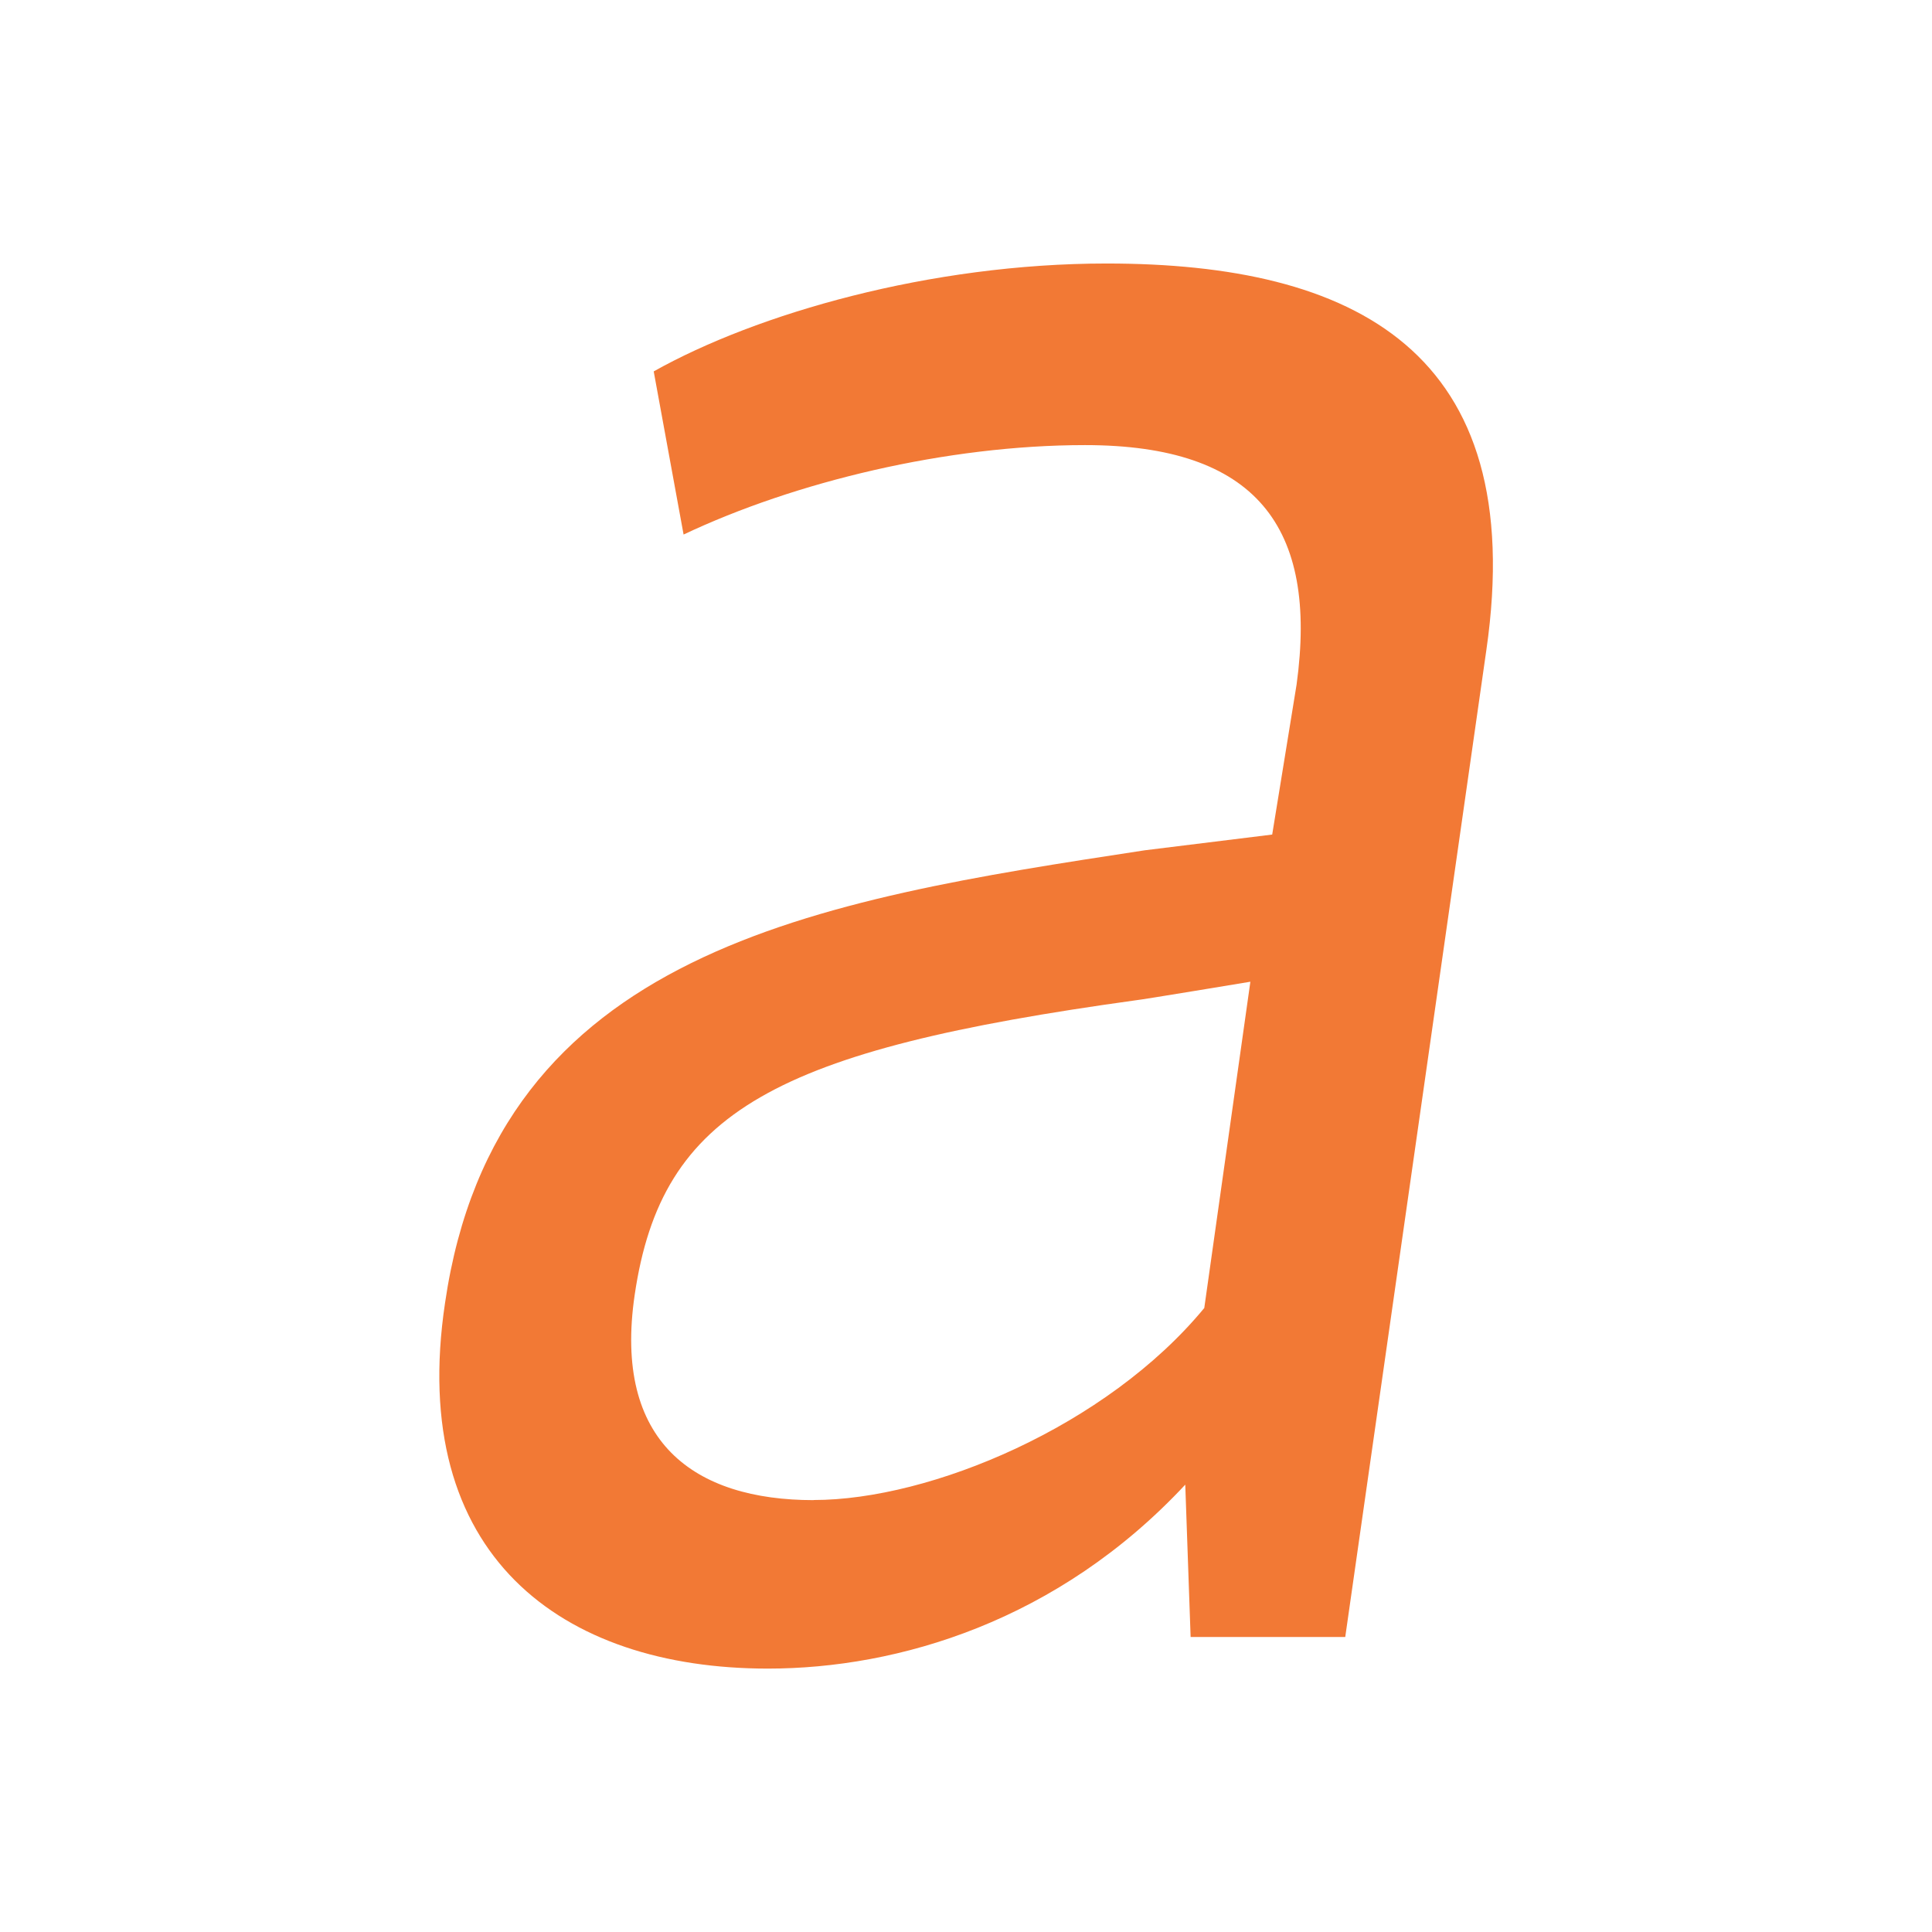
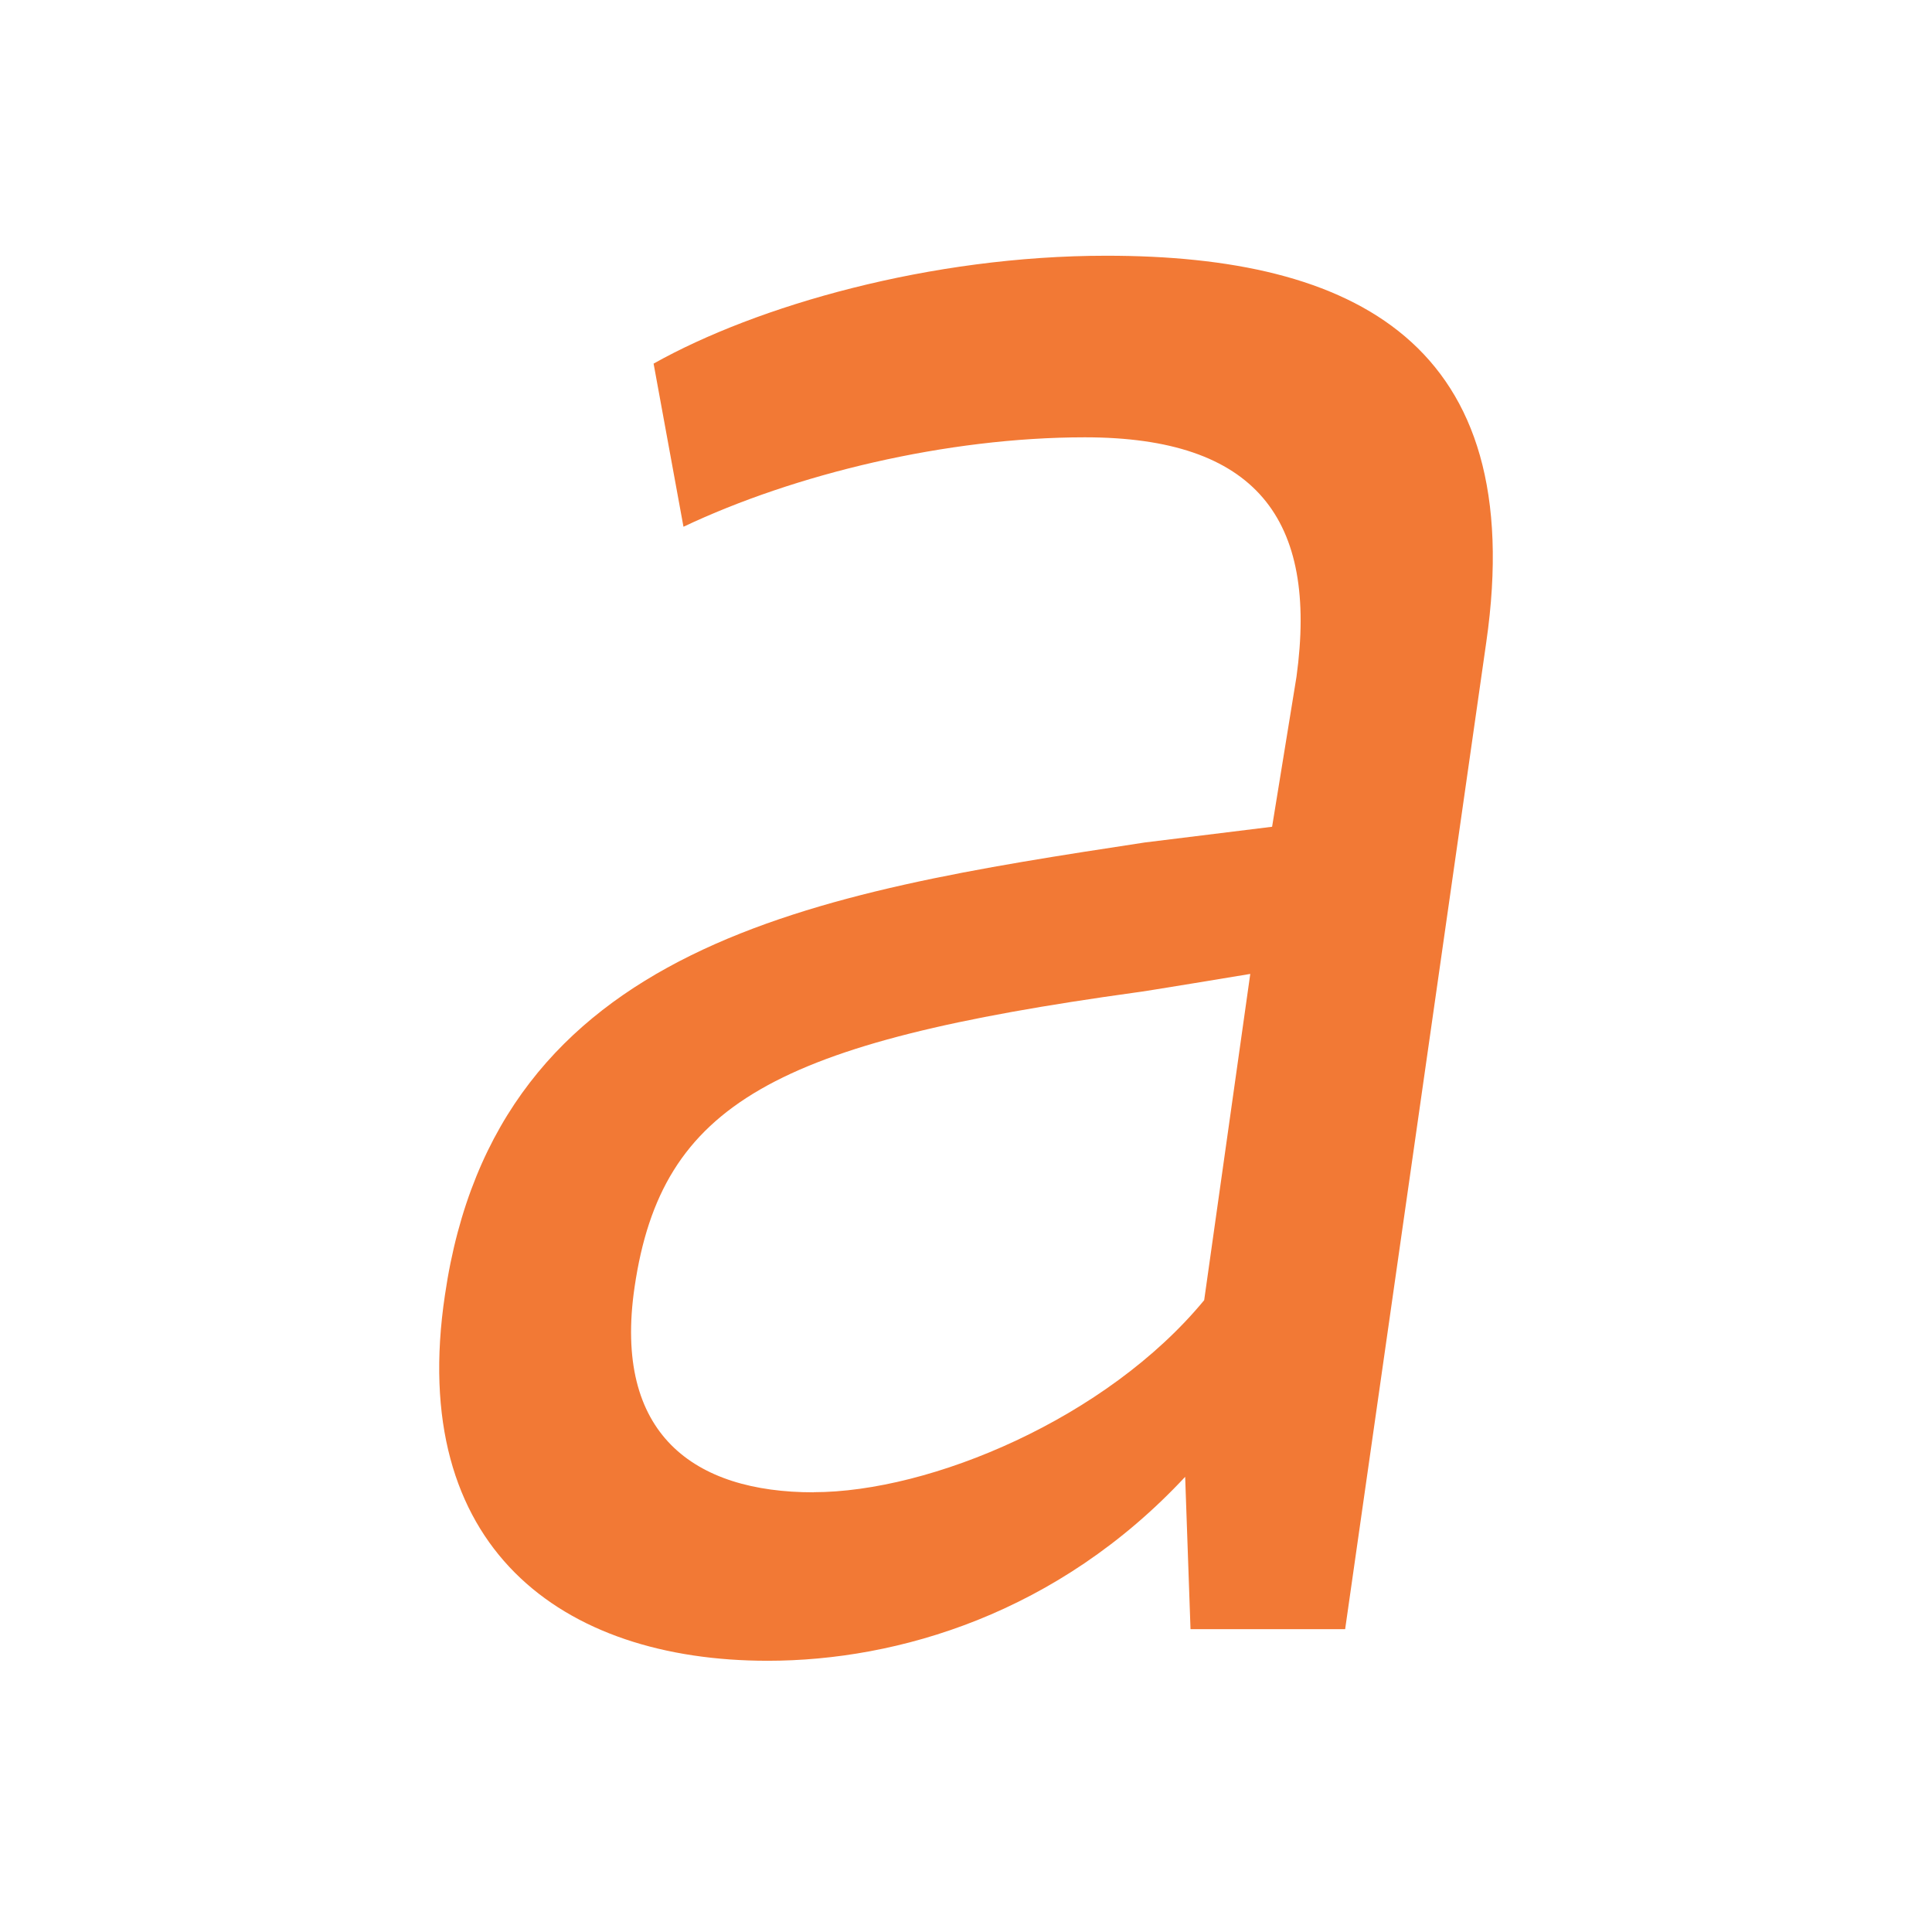
- <svg xmlns="http://www.w3.org/2000/svg" width="22" version="1.1" height="22">
-   <defs id="defs3871" />
-   <g id="layer1" transform="matrix(1 0 0 1 -326 -534.3622)">
-     <g style="fill:#f27935" id="layer1-2" transform="matrix(1.388579 0 0 1.347141 325.8914 -861.6243)">
-       <path id="path4124" d="m 6.751,1048.939 c -0.979,0 -1.646,-0.489 -1.468,-1.735 0.222,-1.557 1.157,-2.069 4.115,-2.491 0.022,0 0.934,-0.156 0.934,-0.156 l -0.378,2.758 c -0.801,1.001 -2.246,1.623 -3.203,1.623 z m 3.047,-0.133 0.044,1.29 1.268,0 1.157,-8.341 c 0.356,-2.535 -1.09,-3.269 -3.114,-3.269 -1.446,0 -2.869,0.423 -3.714,0.912 l 0.245,1.379 c 0.912,-0.445 2.157,-0.756 3.292,-0.756 1.401,0 1.913,0.689 1.735,2.024 l -0.2,1.268 -1.045,0.133 c -2.691,0.423 -5.316,0.845 -5.738,3.825 -0.311,2.135 0.956,3.092 2.647,3.092 1.068,0 2.38,-0.4 3.425,-1.557 z" />
+ <svg xmlns="http://www.w3.org/2000/svg" width="22" height="22" version="1.1">
+   <g id="layer1" transform="translate(-326 -534.36)">
+     <g id="layer1-2" transform="matrix(1.3886 0 0 1.3471 325.89 -861.62)" fill="#f27935">
+       <path id="path4124" d="m6.751 1048.9c-0.979 0-1.646-0.489-1.468-1.735 0.222-1.557 1.157-2.069 4.115-2.491 0.022 0 0.934-0.156 0.934-0.156l-0.378 2.758c-0.801 1.001-2.246 1.623-3.203 1.623zm3.047-0.133 0.044 1.29h1.268l1.157-8.341c0.356-2.535-1.09-3.269-3.114-3.269-1.446 0-2.869 0.423-3.714 0.912l0.245 1.379c0.912-0.445 2.157-0.756 3.292-0.756 1.401 0 1.913 0.689 1.735 2.024l-0.2 1.268-1.045 0.133c-2.691 0.423-5.316 0.845-5.738 3.825-0.311 2.135 0.956 3.092 2.647 3.092 1.068 0 2.38-0.4 3.425-1.557z" />
    </g>
  </g>
</svg>
